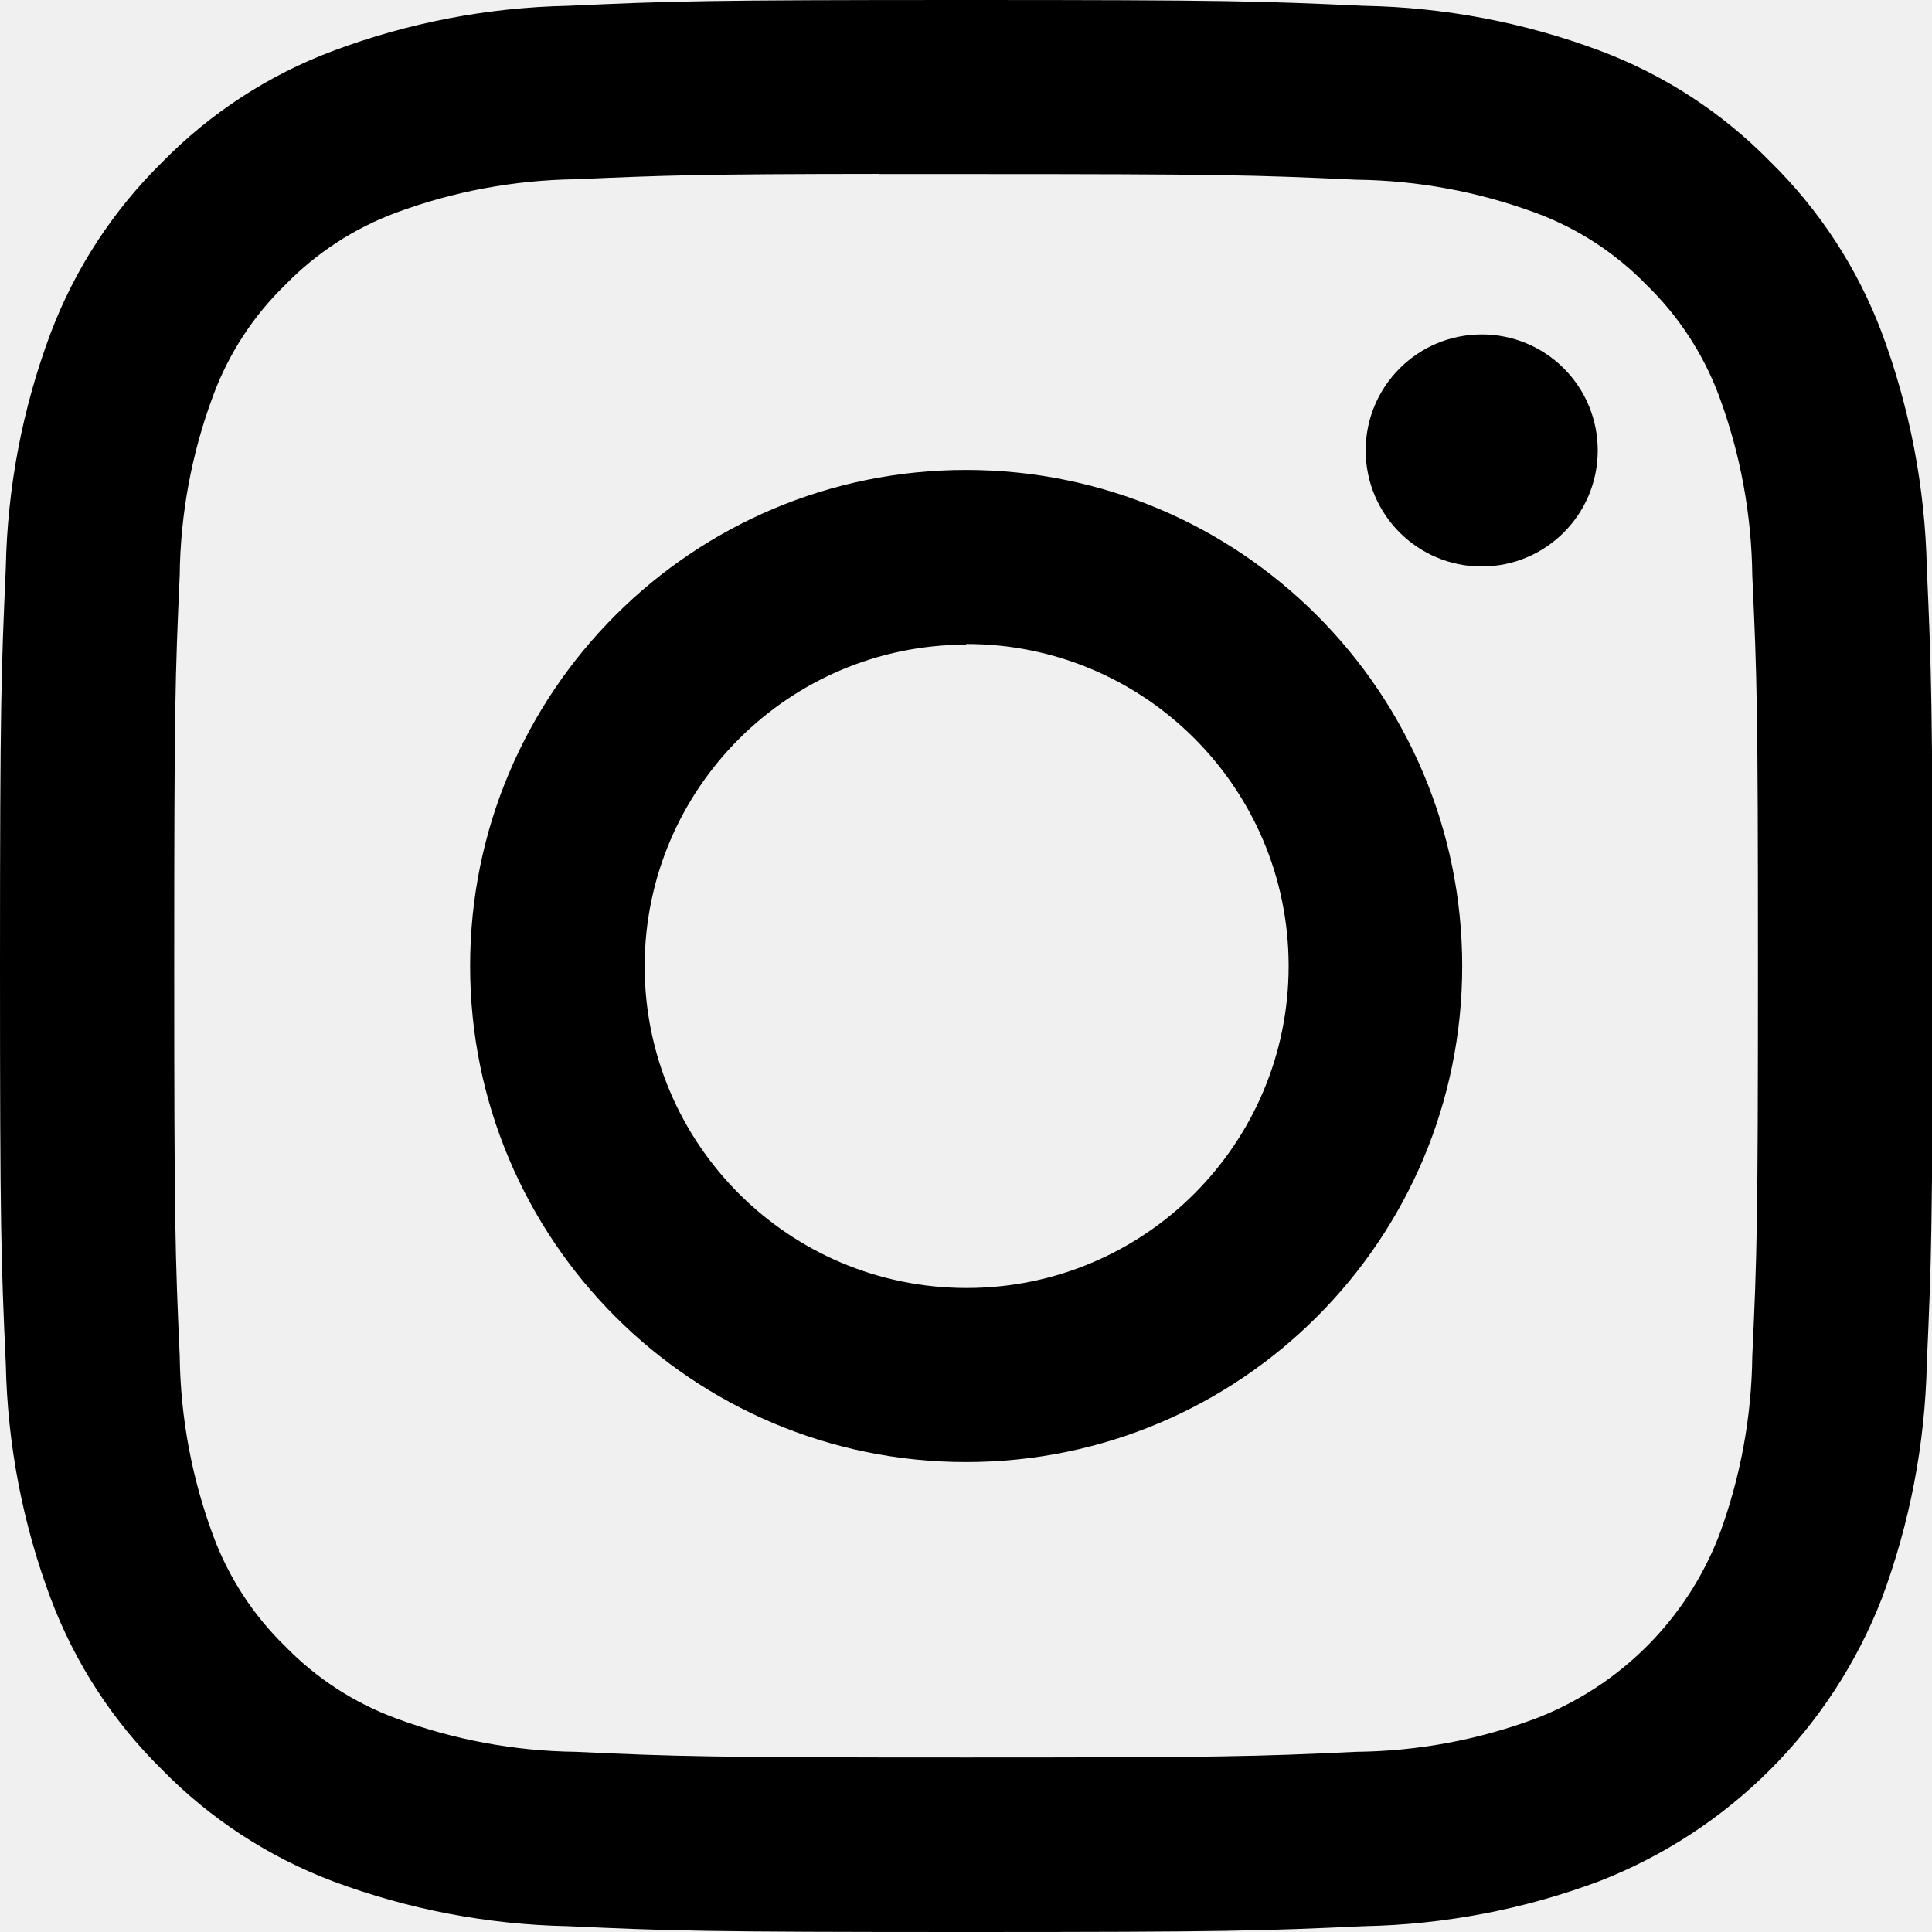
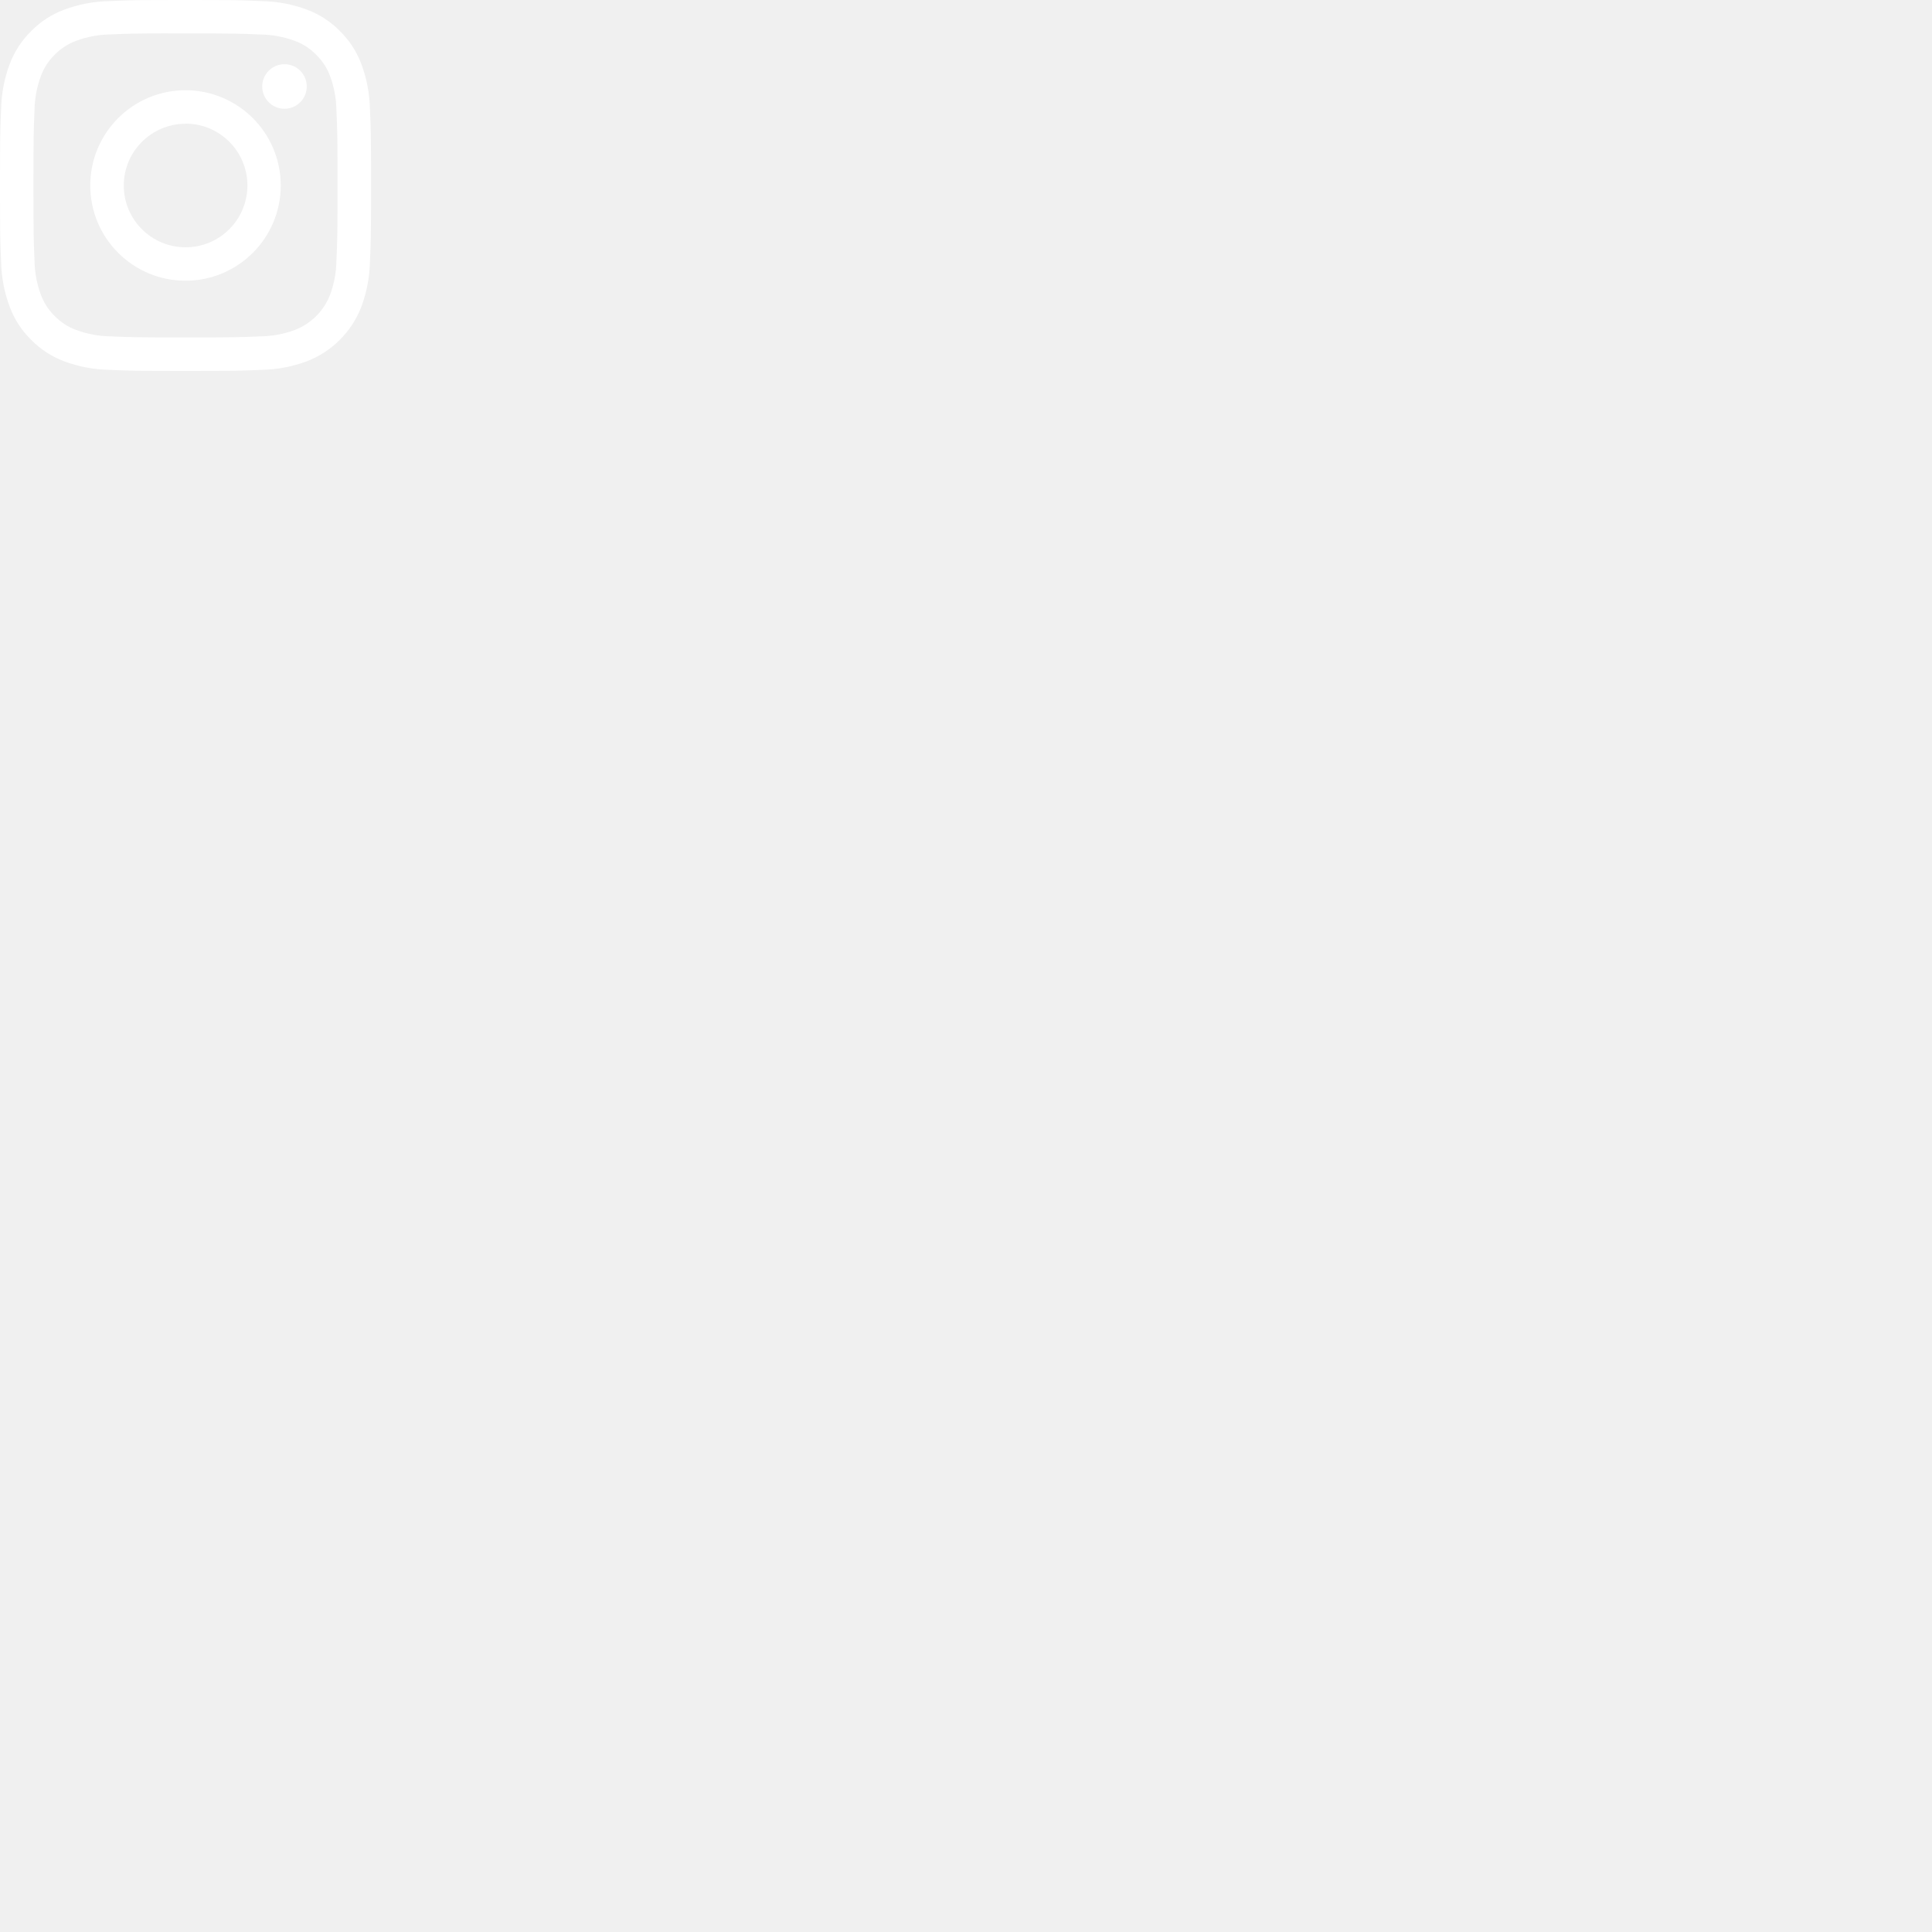
- <svg xmlns="http://www.w3.org/2000/svg" id="Layer_1" data-name="Layer 1" viewBox="0 0 122.88 122.88">
+ <svg xmlns="http://www.w3.org/2000/svg" id="Layer_1" data-name="Layer 1" fill="#FFFFFF" viewBox="0 0 640 640">
  <path d="M61.45,0C44.76,0,42.66.07,36.11.37A45.08,45.08,0,0,0,21.2,3.23a29.86,29.86,0,0,0-10.88,7.08,30.26,30.26,0,0,0-7.1,10.88A44.92,44.92,0,0,0,.37,36.11C.08,42.66,0,44.75,0,61.44S.07,80.21.37,86.77a45.08,45.08,0,0,0,2.86,14.91,30.12,30.12,0,0,0,7.08,10.88,30.13,30.13,0,0,0,10.88,7.1,45.17,45.17,0,0,0,14.92,2.85c6.55.3,8.64.37,25.33.37s18.77-.07,25.33-.37a45.17,45.17,0,0,0,14.92-2.85,31.54,31.54,0,0,0,18-18,45.6,45.6,0,0,0,2.86-14.91c.29-6.55.37-8.64.37-25.33s-.08-18.78-.37-25.33a45.66,45.66,0,0,0-2.86-14.92,30.1,30.1,0,0,0-7.09-10.88,29.77,29.77,0,0,0-10.88-7.08A45.14,45.14,0,0,0,86.76.37C80.2.07,78.12,0,61.43,0ZM55.93,11.07h5.52c16.4,0,18.34.06,24.82.36a34,34,0,0,1,11.41,2.11,19,19,0,0,1,7.06,4.6,19.16,19.16,0,0,1,4.6,7.06,34,34,0,0,1,2.11,11.41c.3,6.47.36,8.42.36,24.82s-.06,18.34-.36,24.82a33.89,33.89,0,0,1-2.11,11.4A20.35,20.35,0,0,1,97.68,109.3a33.64,33.64,0,0,1-11.41,2.12c-6.47.3-8.42.36-24.82.36s-18.35-.06-24.83-.36a34,34,0,0,1-11.41-2.12,19,19,0,0,1-7.07-4.59,19,19,0,0,1-4.59-7.06,34,34,0,0,1-2.12-11.41c-.29-6.48-.35-8.42-.35-24.83s.06-18.34.35-24.82a33.7,33.7,0,0,1,2.12-11.41,19,19,0,0,1,4.59-7.06,19.12,19.12,0,0,1,7.07-4.6A34.22,34.22,0,0,1,36.62,11.4c5.67-.25,7.86-.33,19.31-.34Zm38.31,10.2a7.38,7.38,0,1,0,7.38,7.37,7.37,7.37,0,0,0-7.38-7.37ZM61.45,29.89A31.55,31.55,0,1,0,93,61.44,31.56,31.56,0,0,0,61.45,29.89Zm0,11.07A20.48,20.48,0,1,1,41,61.44,20.48,20.48,0,0,1,61.45,41Z" />
</svg>
